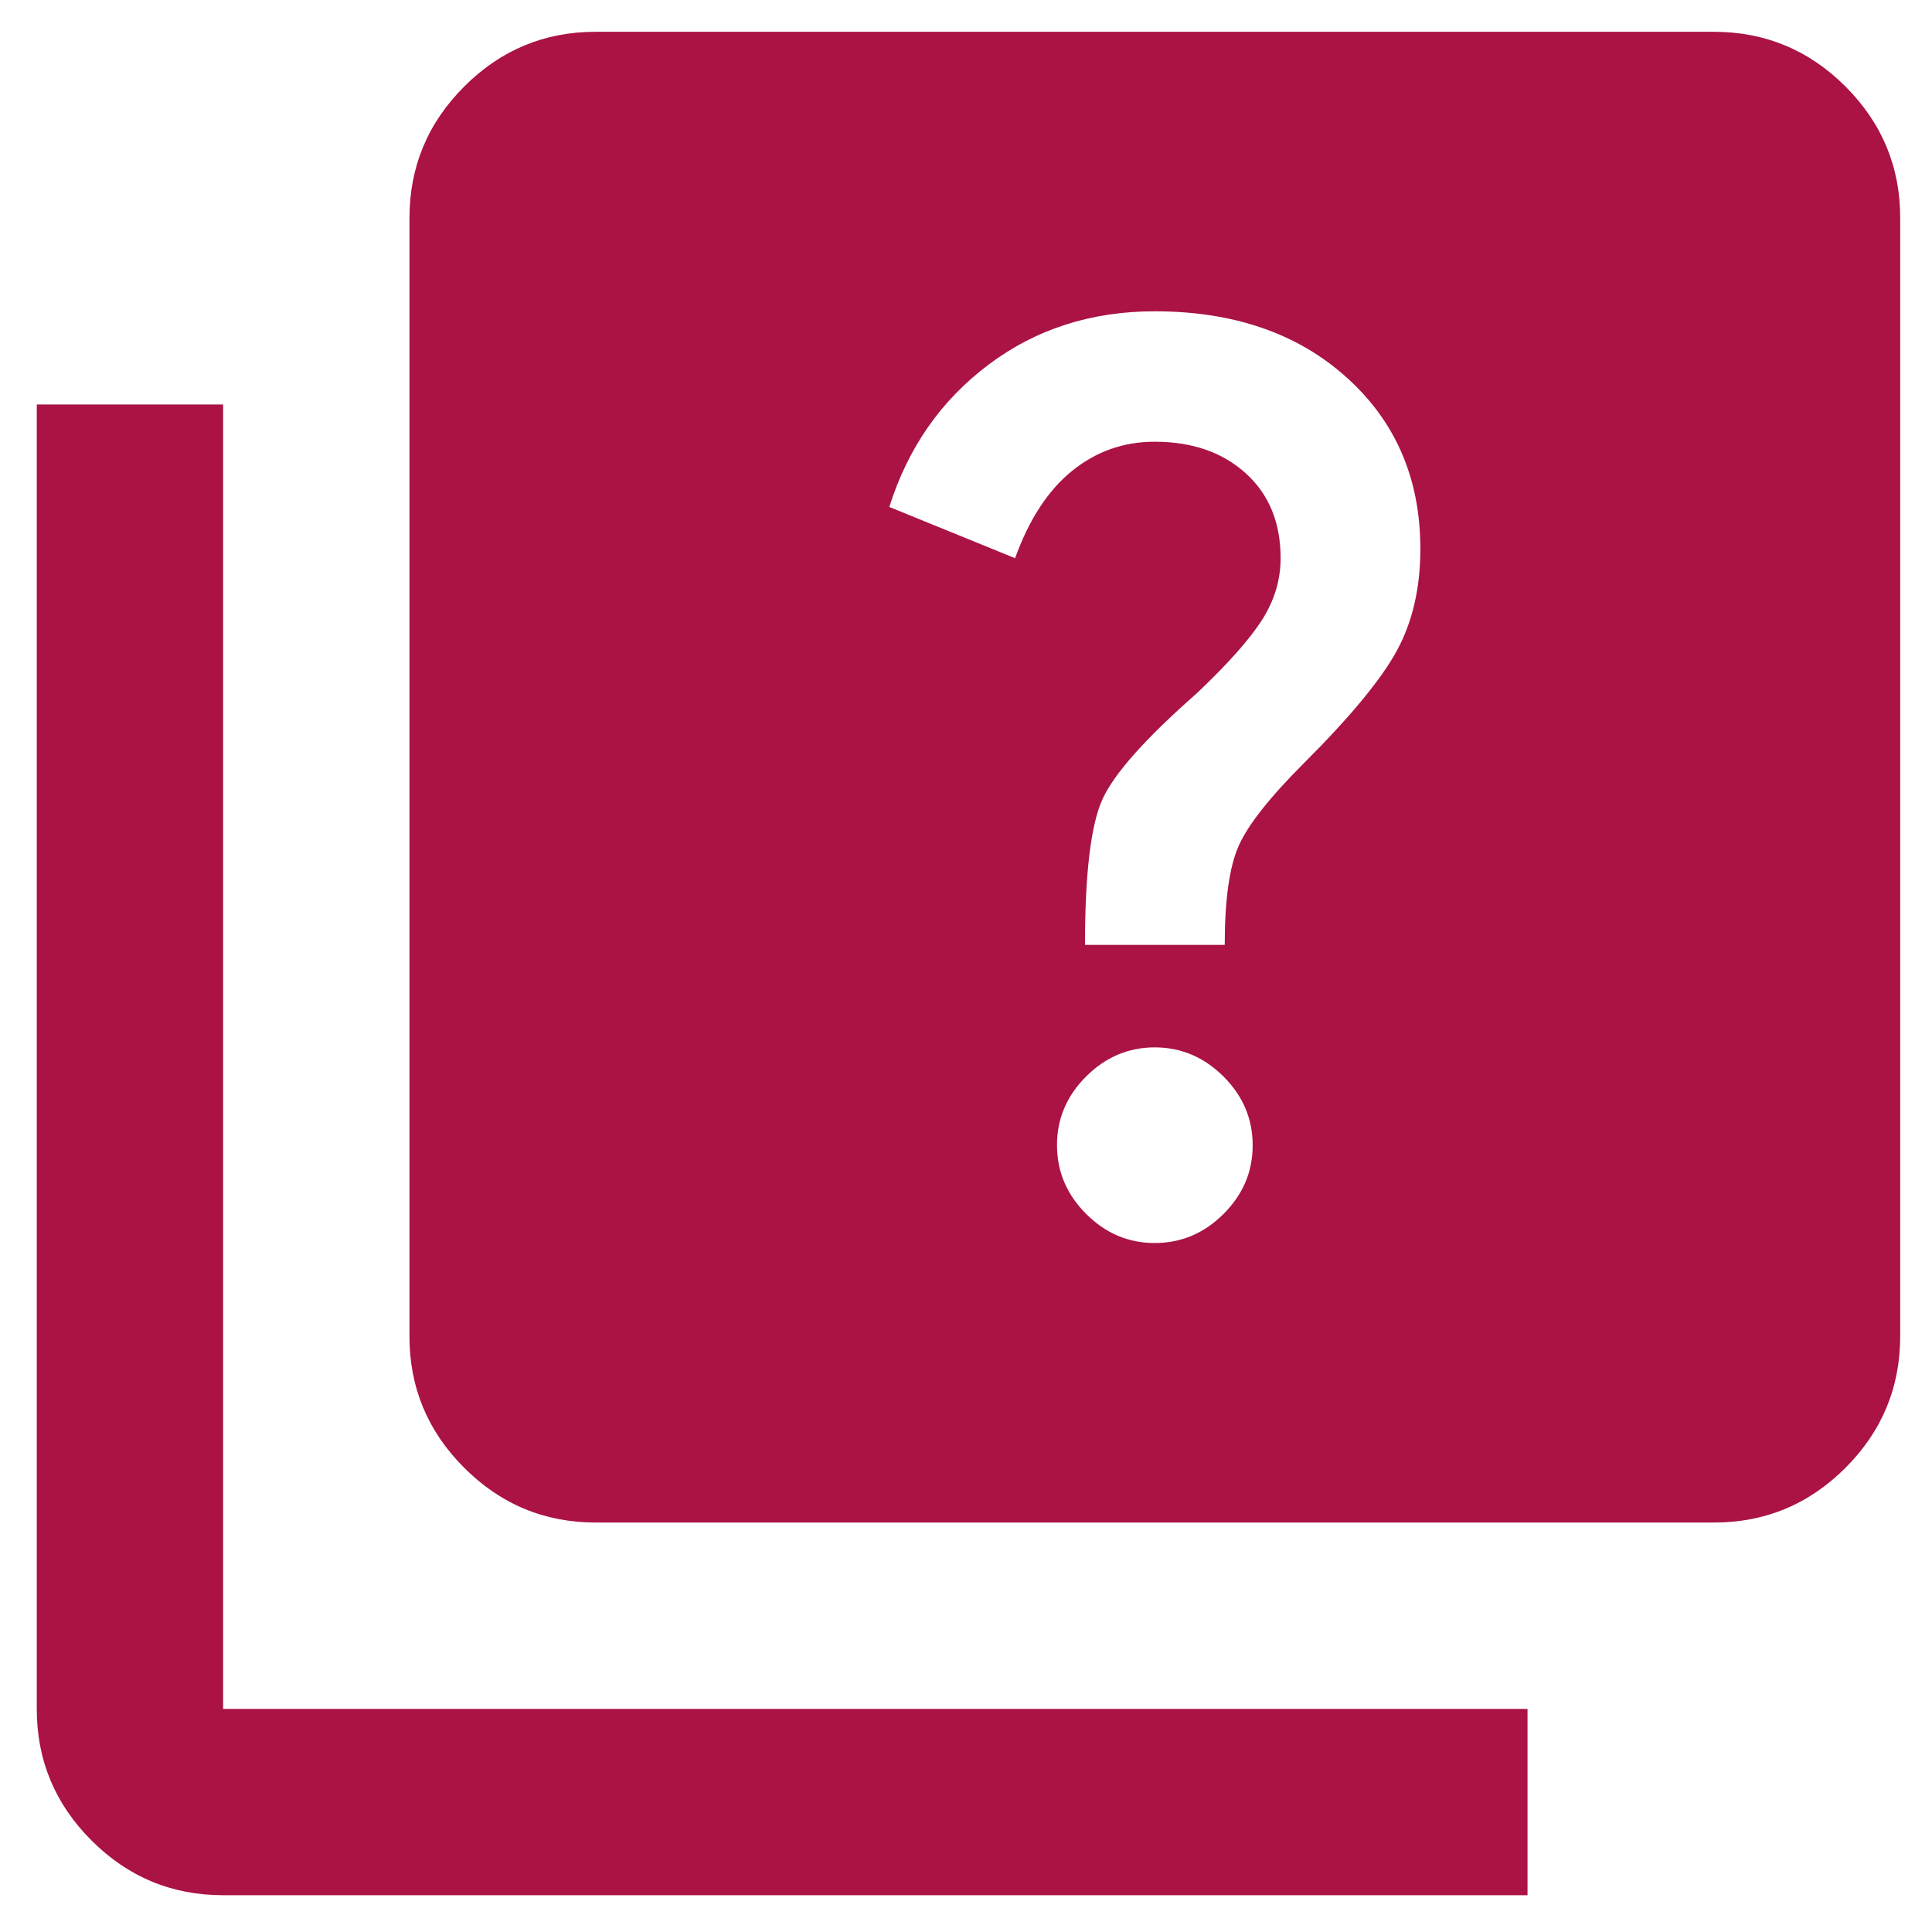
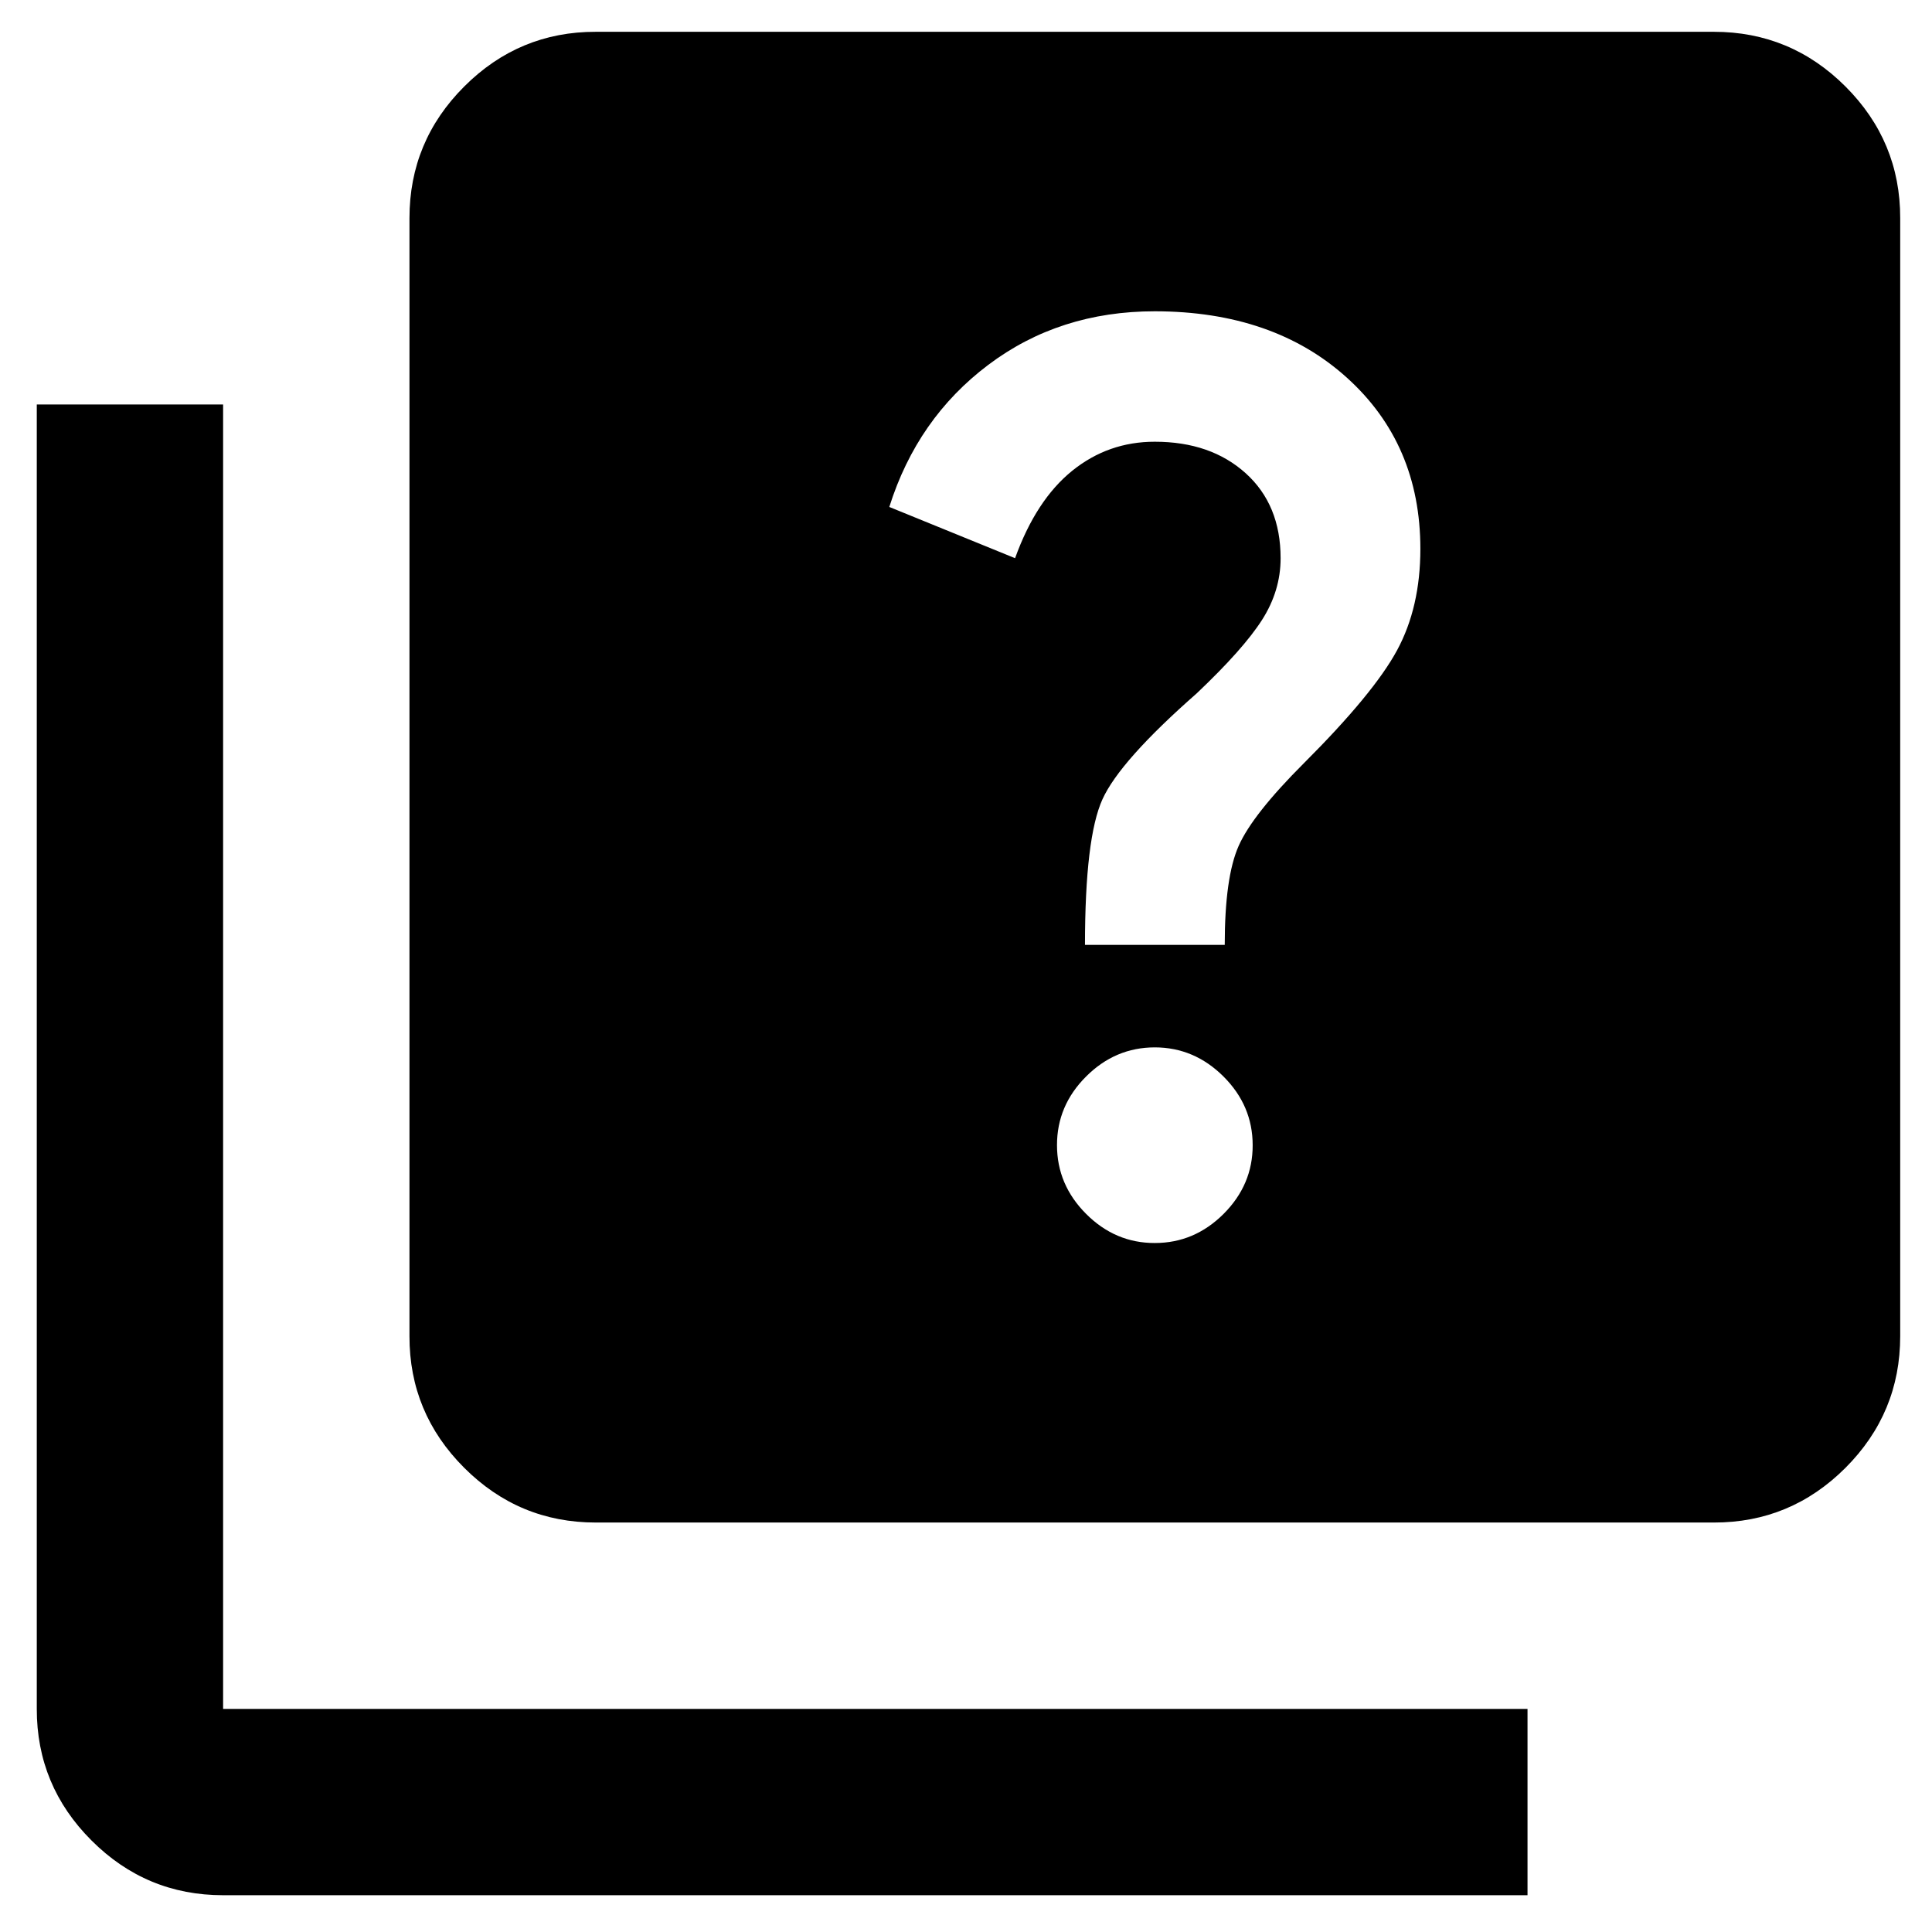
- <svg xmlns="http://www.w3.org/2000/svg" width="50" height="50" viewBox="0 0 50 50" fill="none">
-   <path d="M29.887 32.169C30.57 32.169 31.163 31.918 31.667 31.415C32.17 30.911 32.421 30.319 32.419 29.637C32.419 28.954 32.167 28.362 31.664 27.86C31.161 27.359 30.569 27.107 29.887 27.106C29.204 27.106 28.611 27.357 28.108 27.86C27.604 28.363 27.354 28.956 27.355 29.637C27.355 30.321 27.607 30.914 28.11 31.417C28.613 31.92 29.206 32.171 29.887 32.169ZM28.079 24.453H31.696C31.696 23.288 31.816 22.433 32.057 21.89C32.298 21.347 32.861 20.634 33.745 19.751C34.951 18.546 35.755 17.571 36.156 16.829C36.558 16.086 36.759 15.211 36.759 14.205C36.759 12.397 36.126 10.92 34.859 9.776C33.592 8.631 31.935 8.058 29.887 8.056C28.239 8.056 26.802 8.519 25.576 9.443C24.349 10.367 23.496 11.593 23.015 13.12L26.27 14.446C26.632 13.442 27.125 12.688 27.748 12.184C28.372 11.681 29.085 11.431 29.887 11.432C30.852 11.432 31.635 11.704 32.238 12.247C32.841 12.791 33.142 13.524 33.142 14.446C33.142 15.009 32.982 15.542 32.66 16.045C32.339 16.548 31.776 17.181 30.972 17.943C29.646 19.108 28.833 20.022 28.532 20.684C28.231 21.347 28.08 22.603 28.079 24.453ZM15.419 39.403C14.093 39.403 12.957 38.931 12.012 37.985C11.067 37.04 10.595 35.905 10.597 34.581V5.645C10.597 4.319 11.069 3.183 12.015 2.238C12.96 1.293 14.095 0.821 15.419 0.823H44.355C45.681 0.823 46.817 1.295 47.762 2.24C48.707 3.186 49.179 4.321 49.177 5.645V34.581C49.177 35.907 48.705 37.042 47.76 37.988C46.814 38.933 45.679 39.405 44.355 39.403H15.419ZM5.774 49.048C4.448 49.048 3.312 48.576 2.367 47.63C1.422 46.685 0.95 45.55 0.952 44.226V10.468H5.774V44.226H39.532V49.048H5.774Z" fill="#AA1344" />
+ <svg xmlns="http://www.w3.org/2000/svg" width="50" height="50" viewBox="0 0 50 50">
+   <path d="M29.887 32.169C30.57 32.169 31.163 31.918 31.667 31.415C32.17 30.911 32.421 30.319 32.419 29.637C32.419 28.954 32.167 28.362 31.664 27.86C31.161 27.359 30.569 27.107 29.887 27.106C29.204 27.106 28.611 27.357 28.108 27.86C27.604 28.363 27.354 28.956 27.355 29.637C27.355 30.321 27.607 30.914 28.11 31.417C28.613 31.92 29.206 32.171 29.887 32.169ZM28.079 24.453H31.696C31.696 23.288 31.816 22.433 32.057 21.89C32.298 21.347 32.861 20.634 33.745 19.751C34.951 18.546 35.755 17.571 36.156 16.829C36.558 16.086 36.759 15.211 36.759 14.205C36.759 12.397 36.126 10.92 34.859 9.776C33.592 8.631 31.935 8.058 29.887 8.056C28.239 8.056 26.802 8.519 25.576 9.443C24.349 10.367 23.496 11.593 23.015 13.12L26.27 14.446C26.632 13.442 27.125 12.688 27.748 12.184C28.372 11.681 29.085 11.431 29.887 11.432C30.852 11.432 31.635 11.704 32.238 12.247C32.841 12.791 33.142 13.524 33.142 14.446C33.142 15.009 32.982 15.542 32.66 16.045C32.339 16.548 31.776 17.181 30.972 17.943C29.646 19.108 28.833 20.022 28.532 20.684C28.231 21.347 28.08 22.603 28.079 24.453ZM15.419 39.403C14.093 39.403 12.957 38.931 12.012 37.985C11.067 37.04 10.595 35.905 10.597 34.581V5.645C10.597 4.319 11.069 3.183 12.015 2.238C12.96 1.293 14.095 0.821 15.419 0.823H44.355C45.681 0.823 46.817 1.295 47.762 2.24C48.707 3.186 49.179 4.321 49.177 5.645V34.581C49.177 35.907 48.705 37.042 47.76 37.988C46.814 38.933 45.679 39.405 44.355 39.403H15.419ZM5.774 49.048C4.448 49.048 3.312 48.576 2.367 47.63C1.422 46.685 0.95 45.55 0.952 44.226V10.468H5.774V44.226H39.532V49.048H5.774Z" />
</svg>
